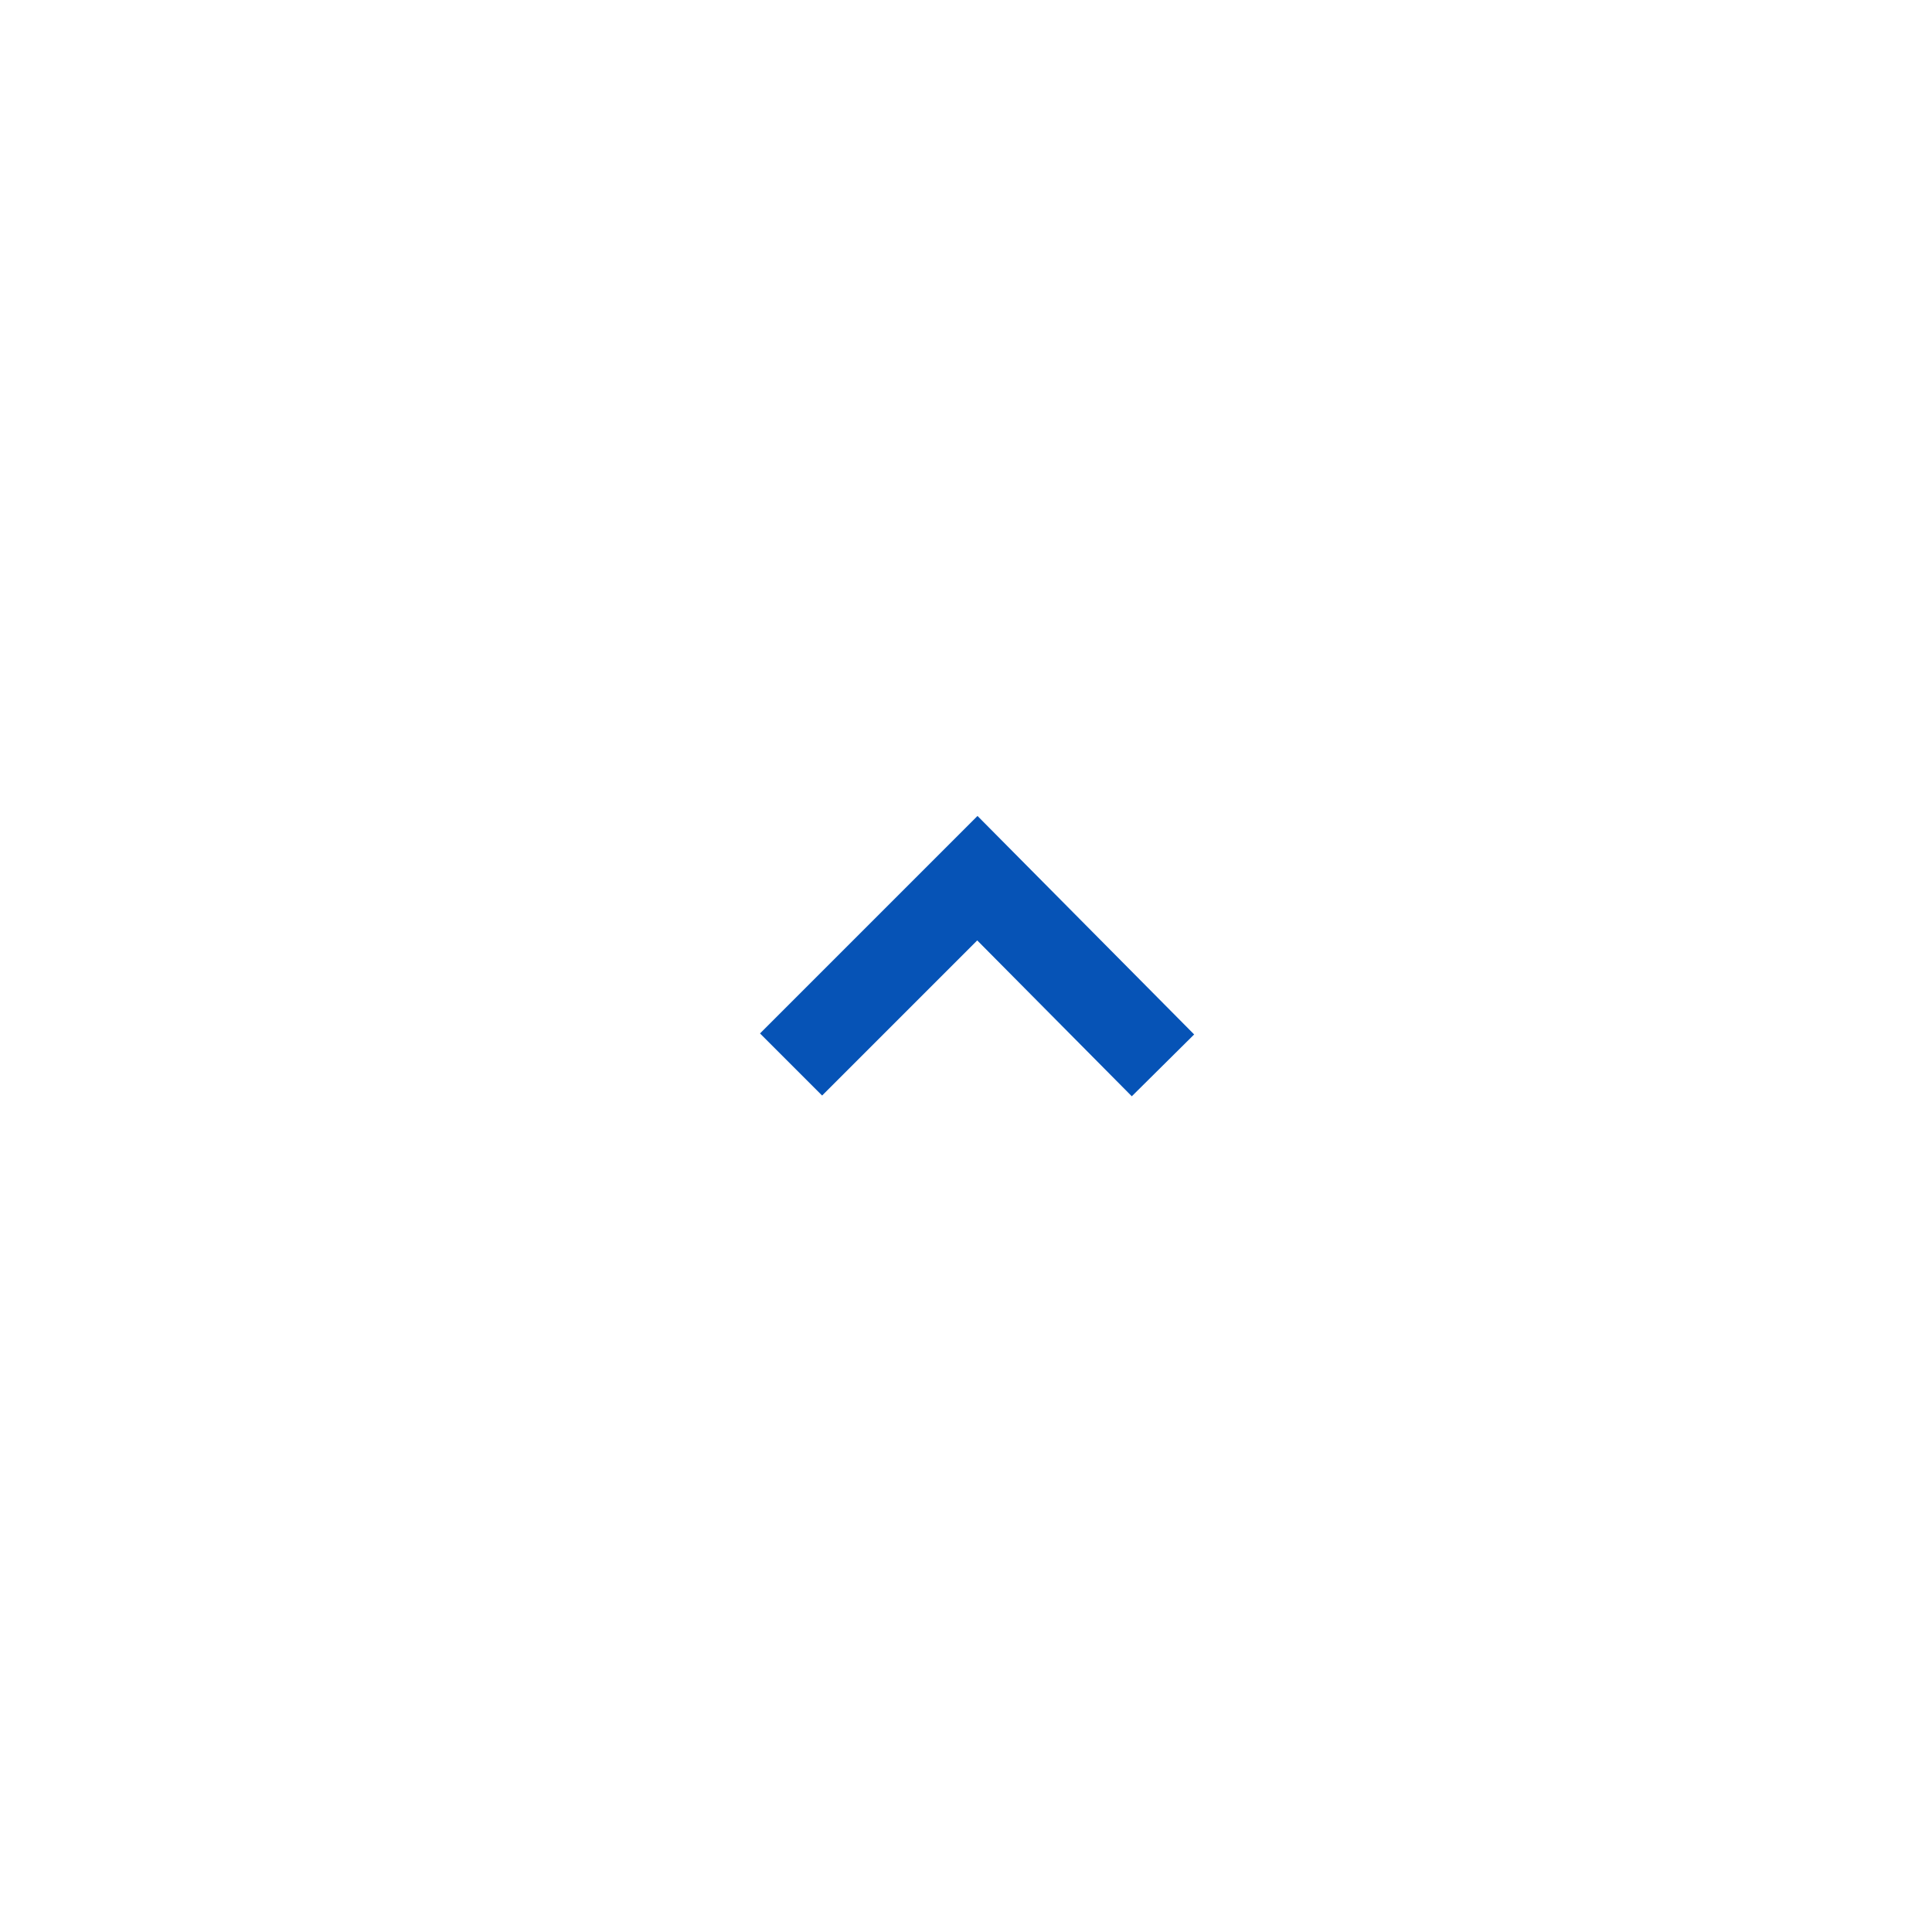
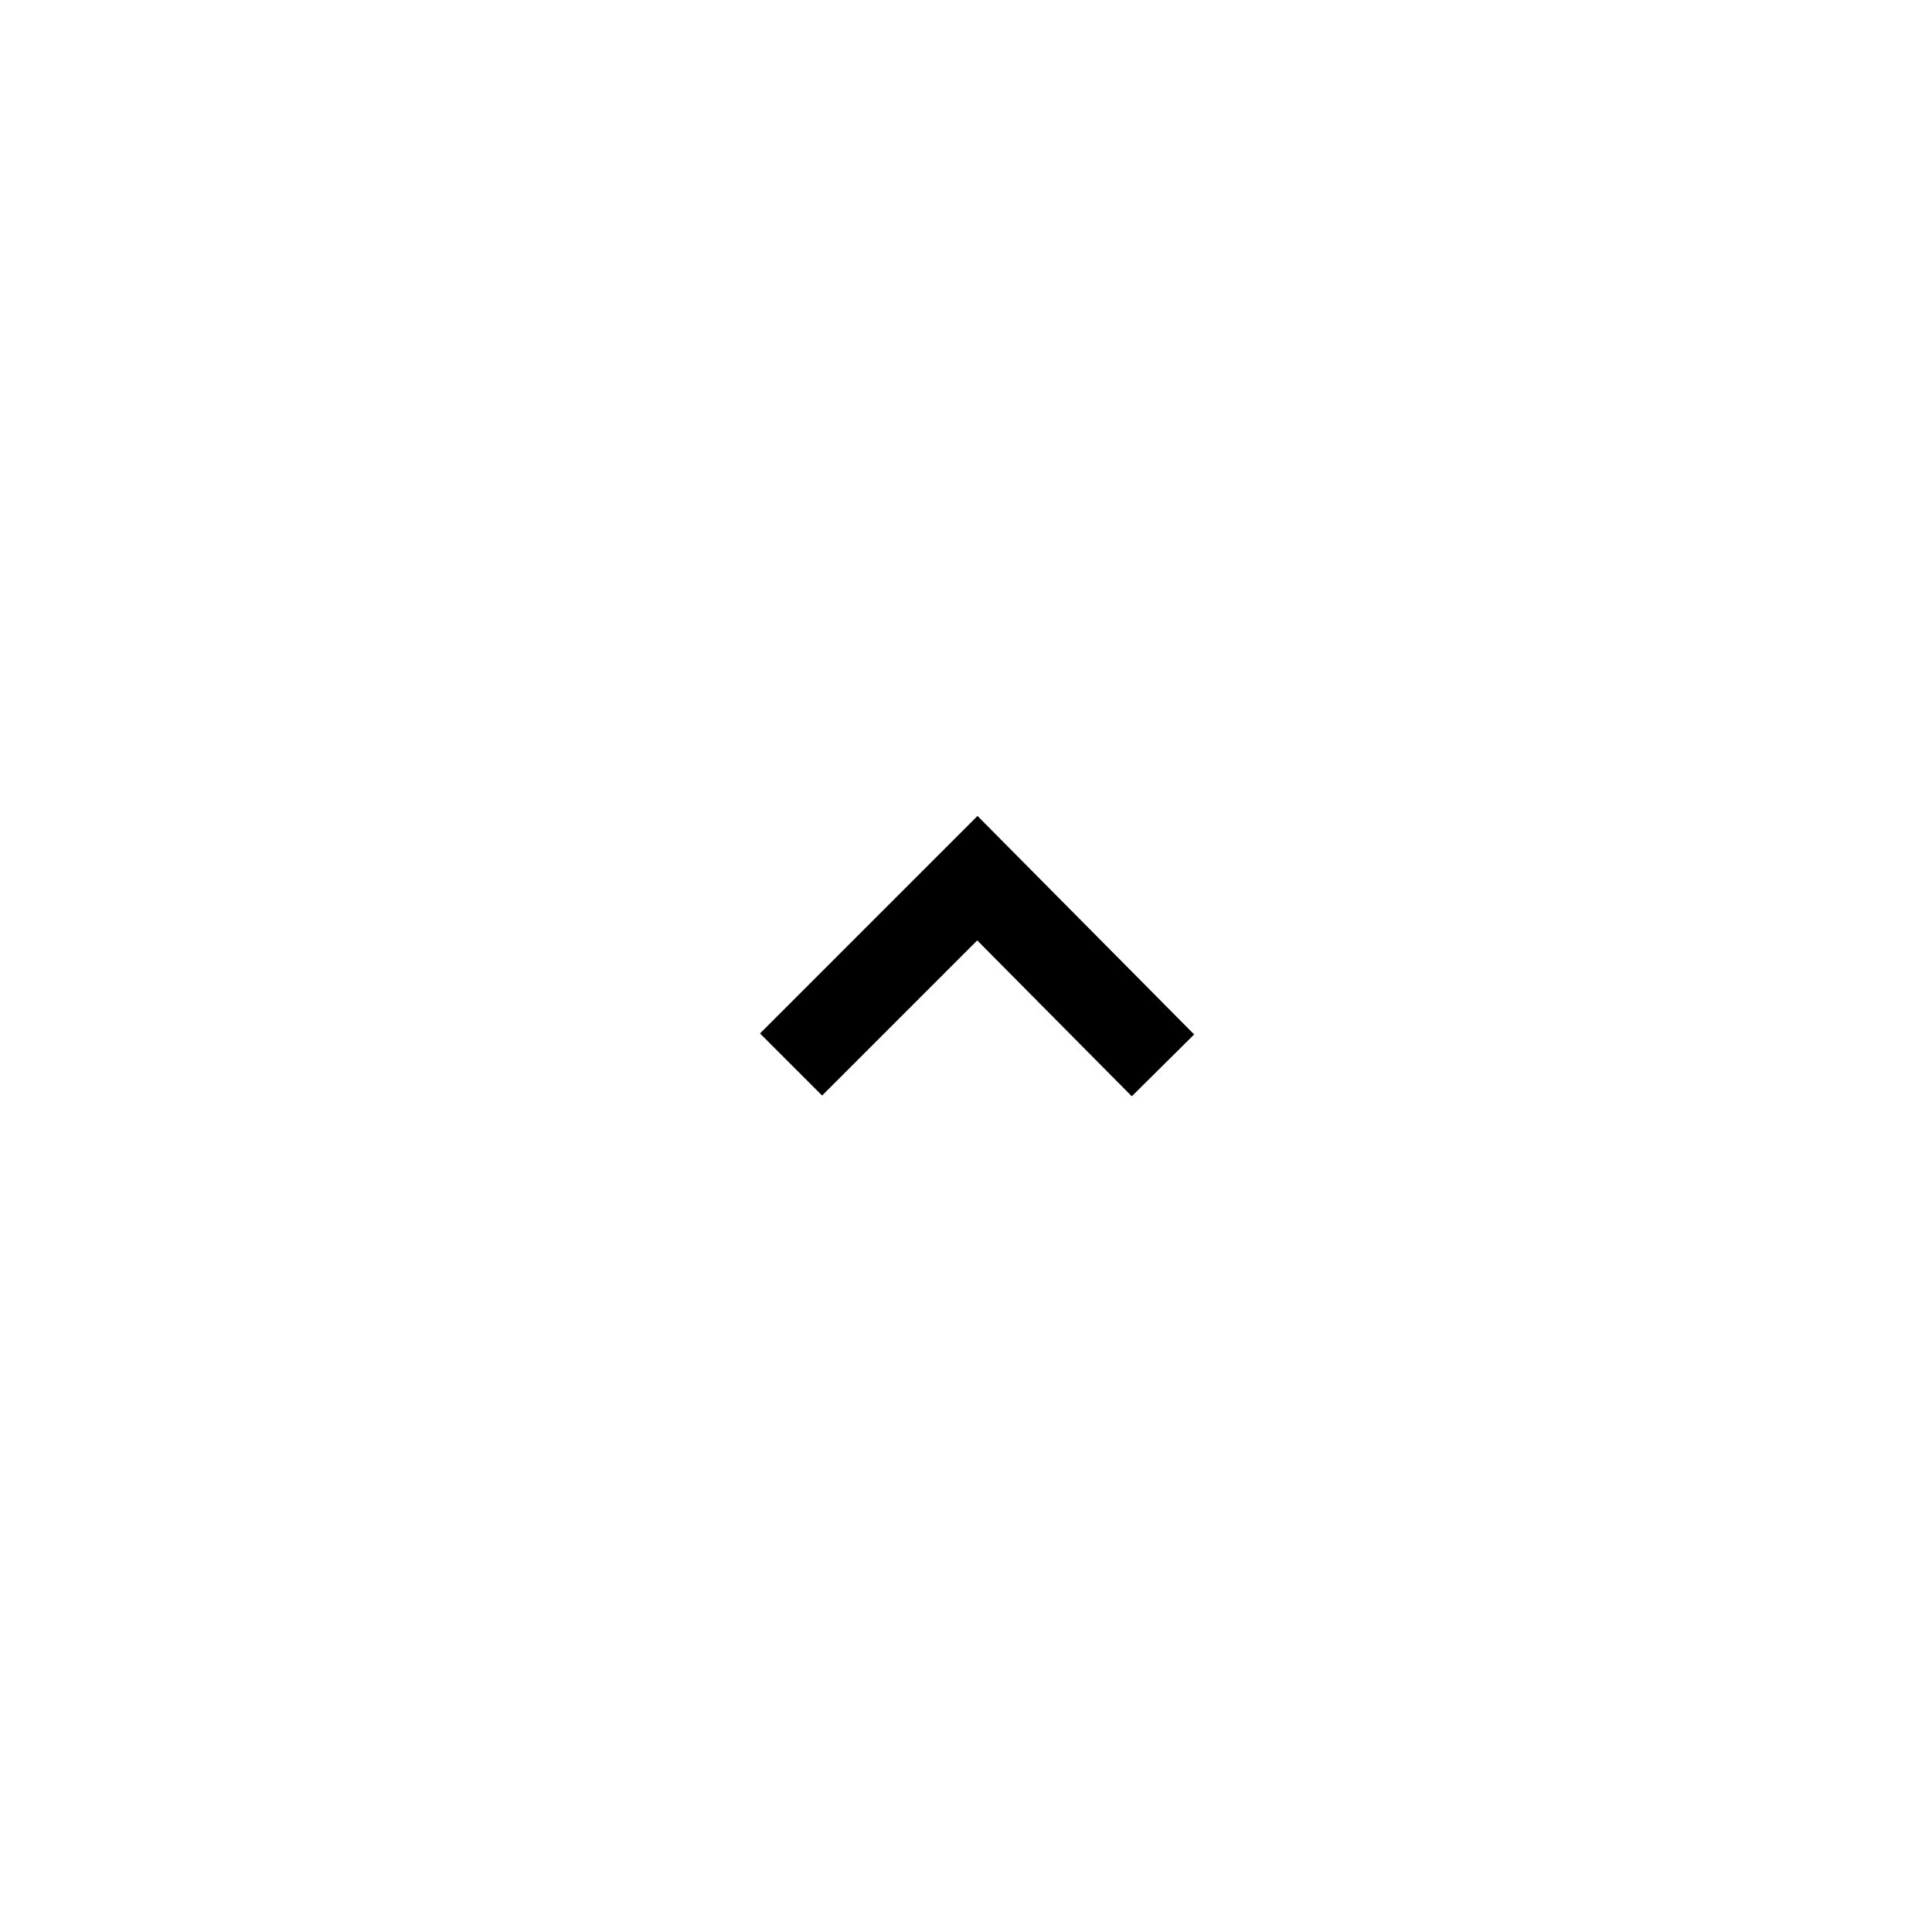
<svg xmlns="http://www.w3.org/2000/svg" width="44" height="44" viewBox="0 0 44 44">
  <g id="ArrowUpBlueHover" stroke="none" stroke-width="1" fill="none" fill-rule="evenodd">
-     <path d="M26.486 24.263L22.259 20L18.016 24.243" stroke="#0653b6" stroke-width="2" />
+     <path d="M26.486 24.263L22.259 20L18.016 24.243" stroke="currentColor" stroke-width="2" />
  </g>
</svg>
